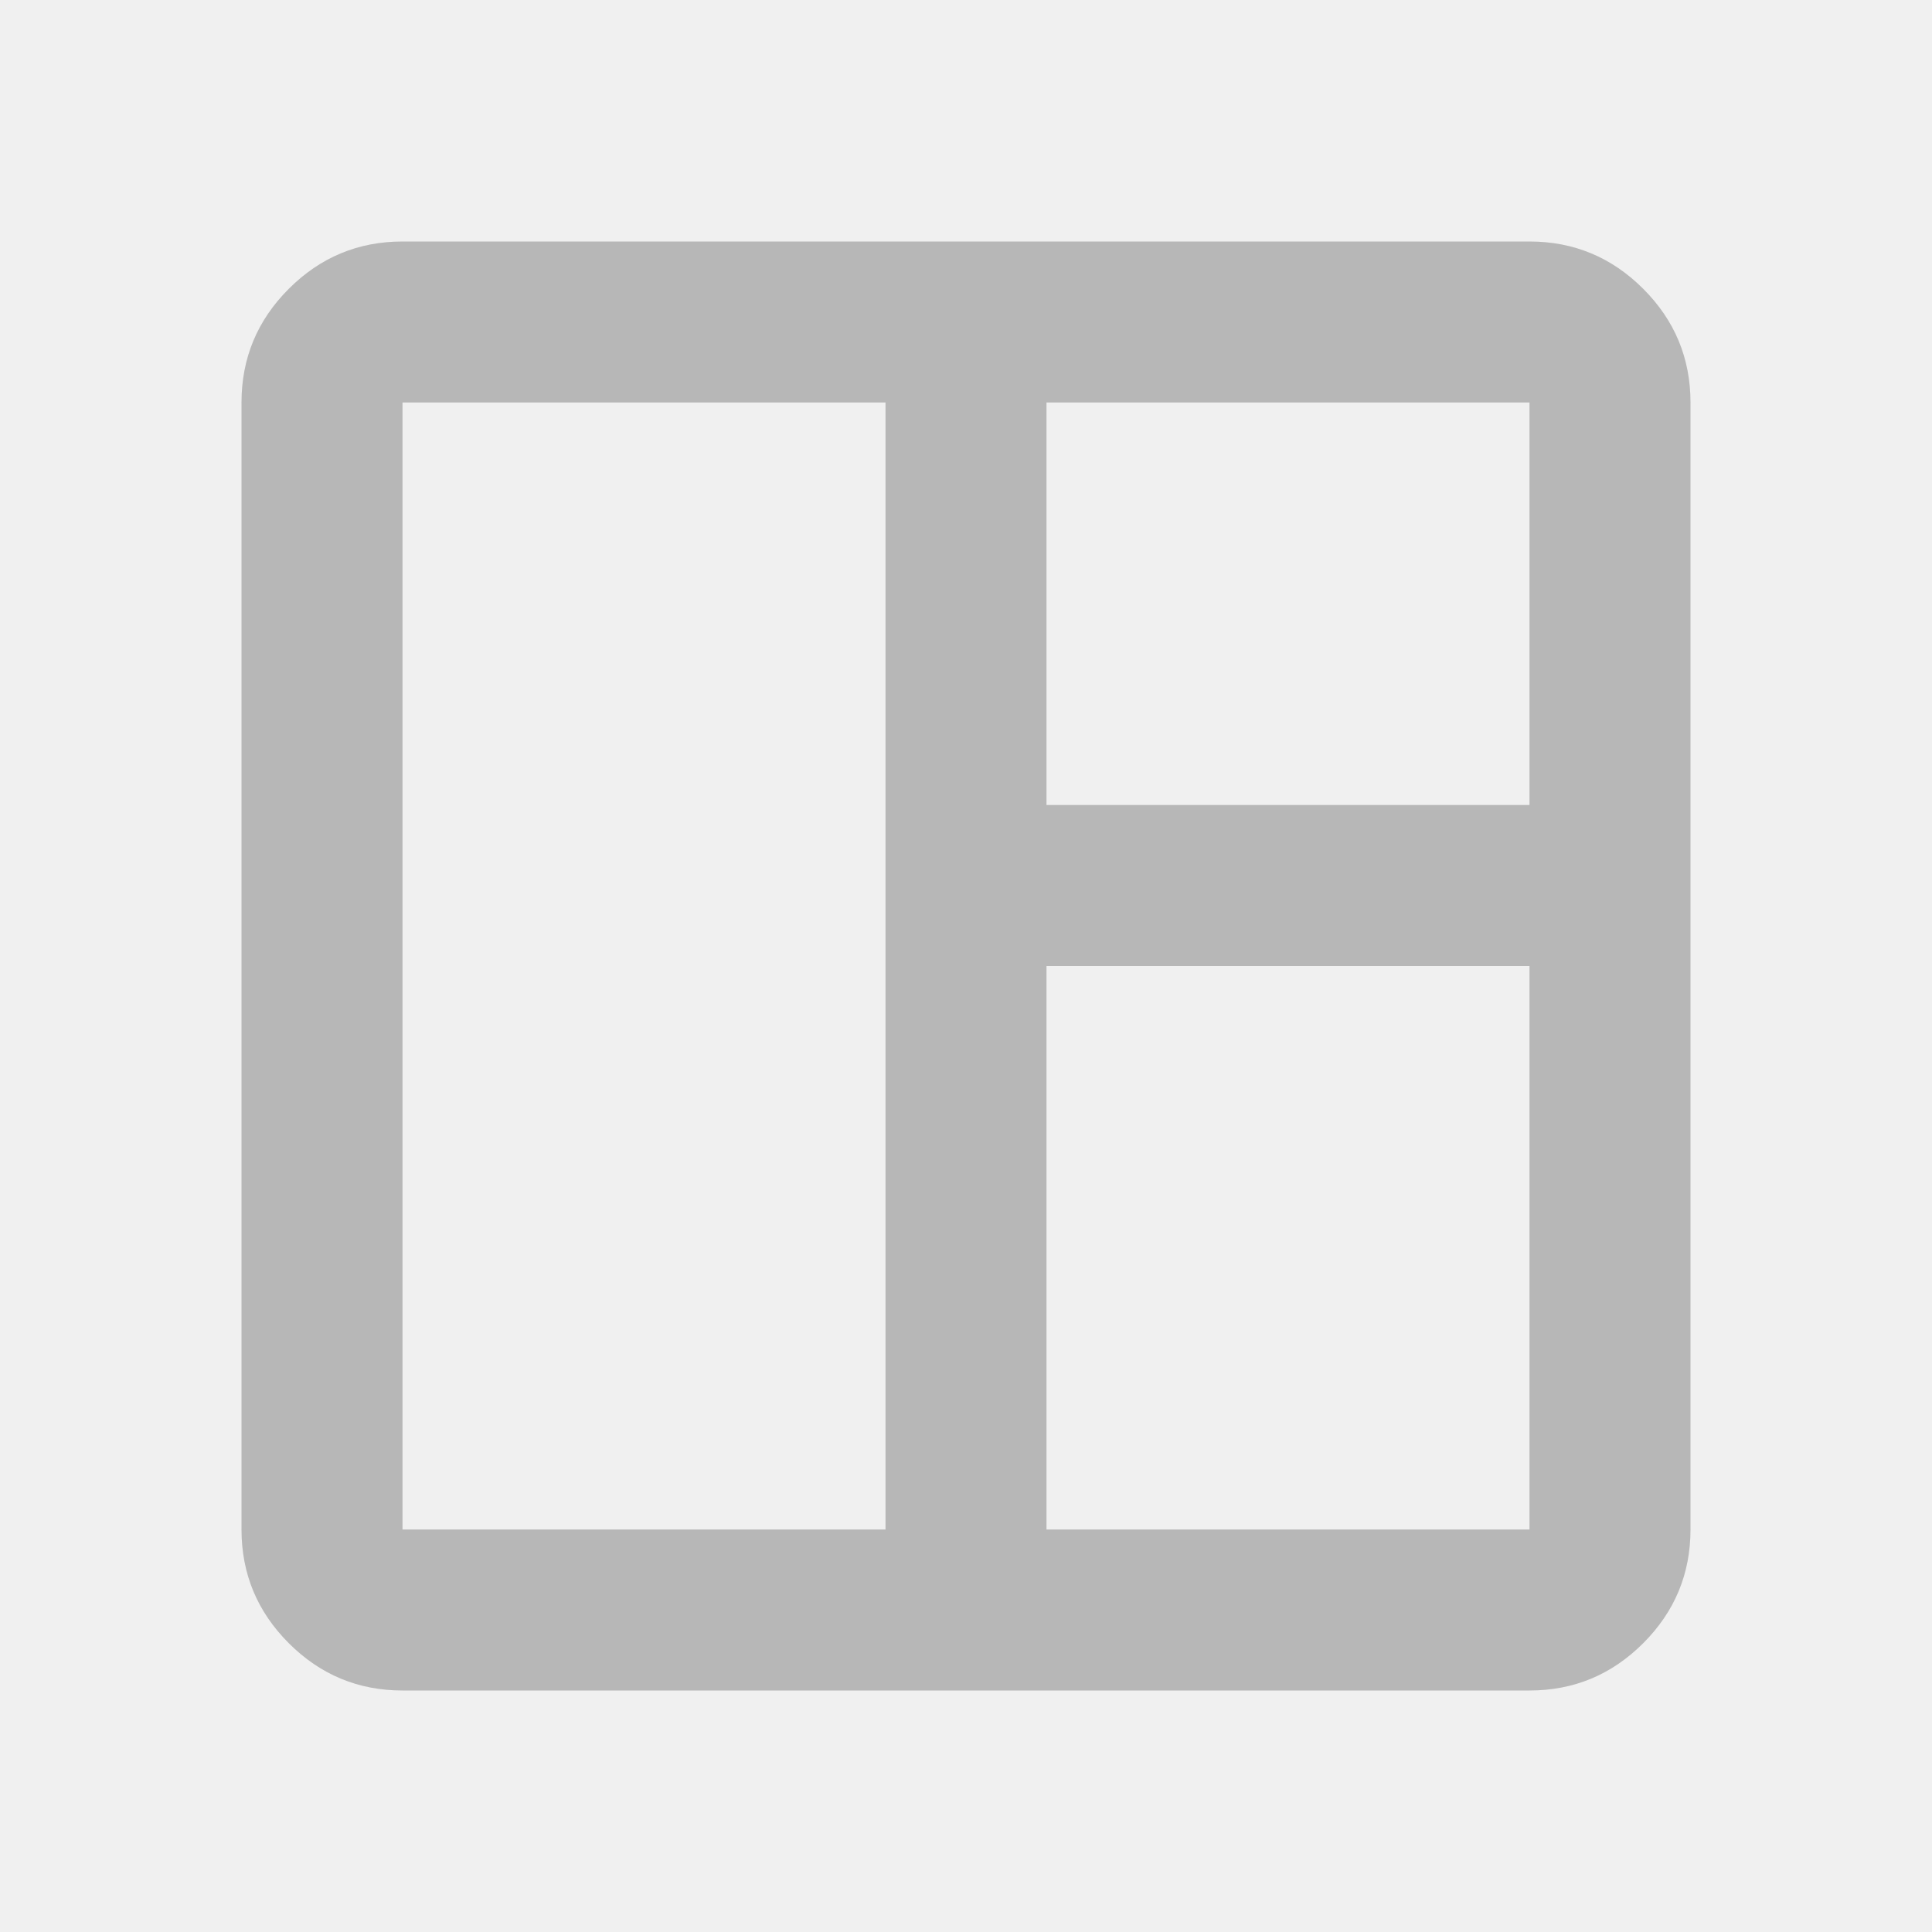
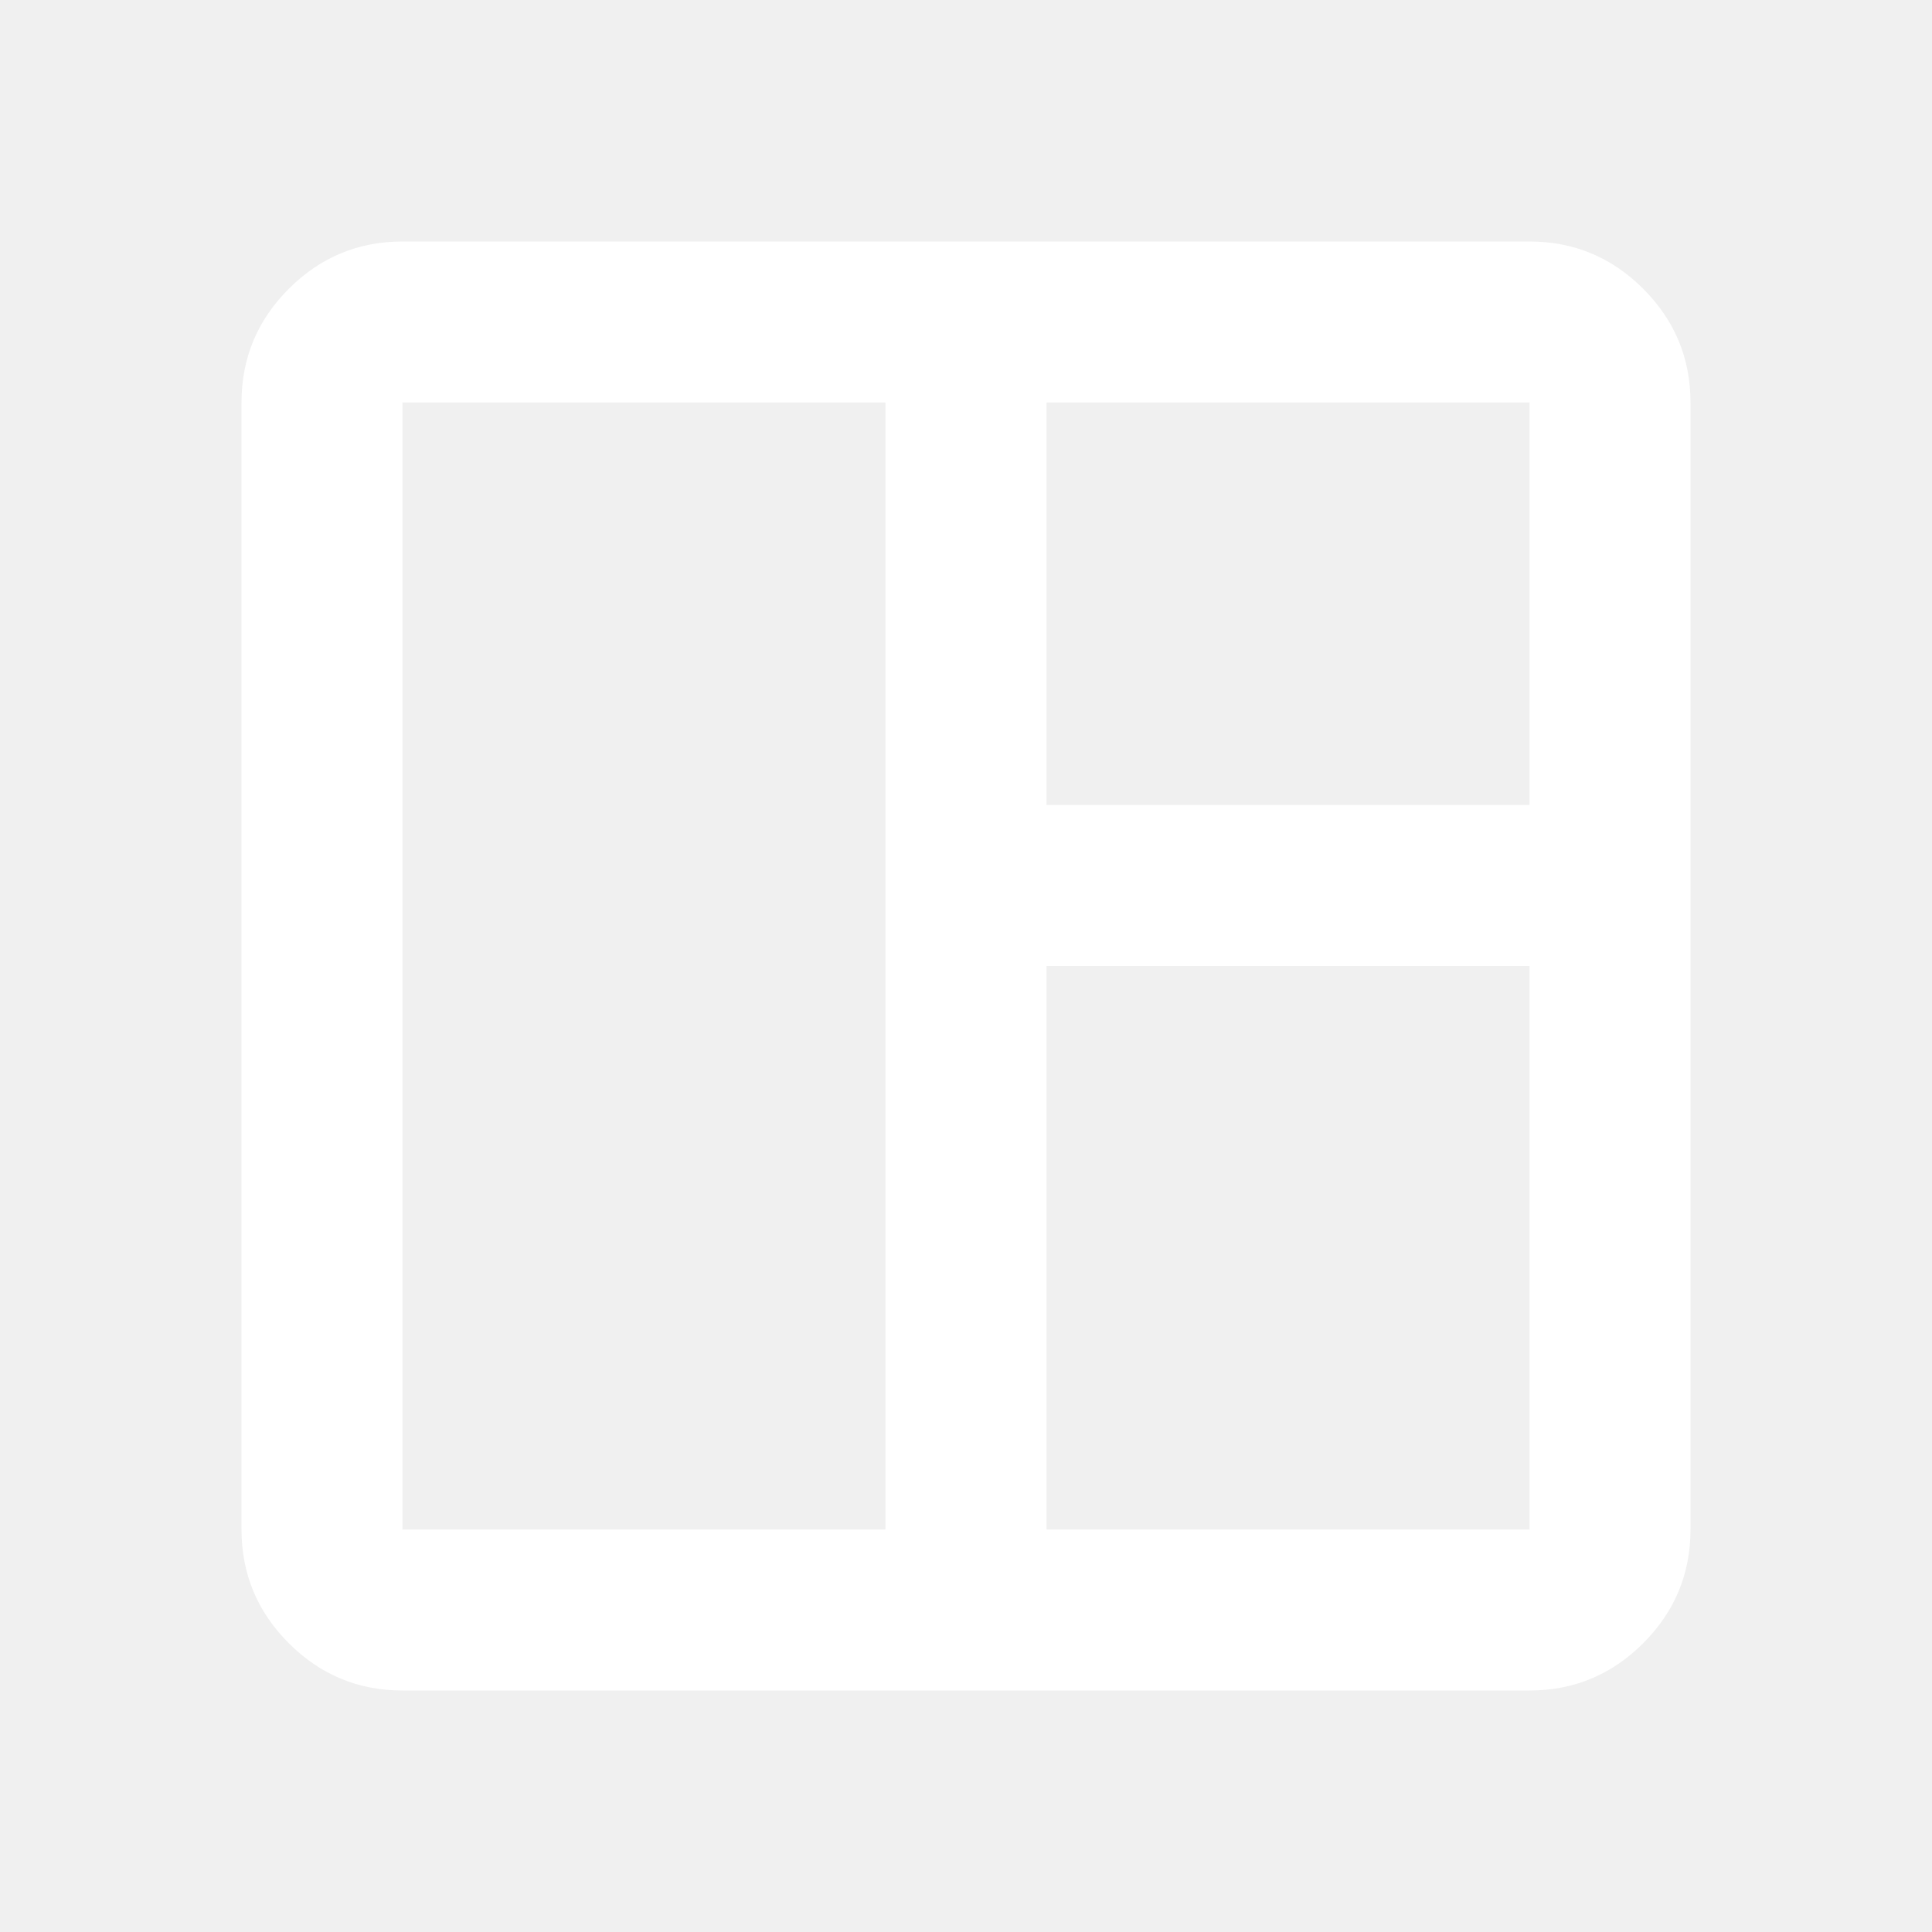
- <svg xmlns="http://www.w3.org/2000/svg" height="24px" viewBox="0 -960 960 960" width="24px" fill="#B7B7B7">
+ <svg xmlns="http://www.w3.org/2000/svg" height="24px" viewBox="0 -960 960 960" width="24px" fill="white">
  <path d="M200-120q-33 0-56.5-23.5T120-200v-560q0-33 23.5-56.5T200-840h560q33 0 56.5 23.5T840-760v560q0 33-23.5 56.5T760-120H200Zm0-80h240v-560H200v560Zm320 0h240v-280H520v280Zm0-360h240v-200H520v200Z" />
</svg>
